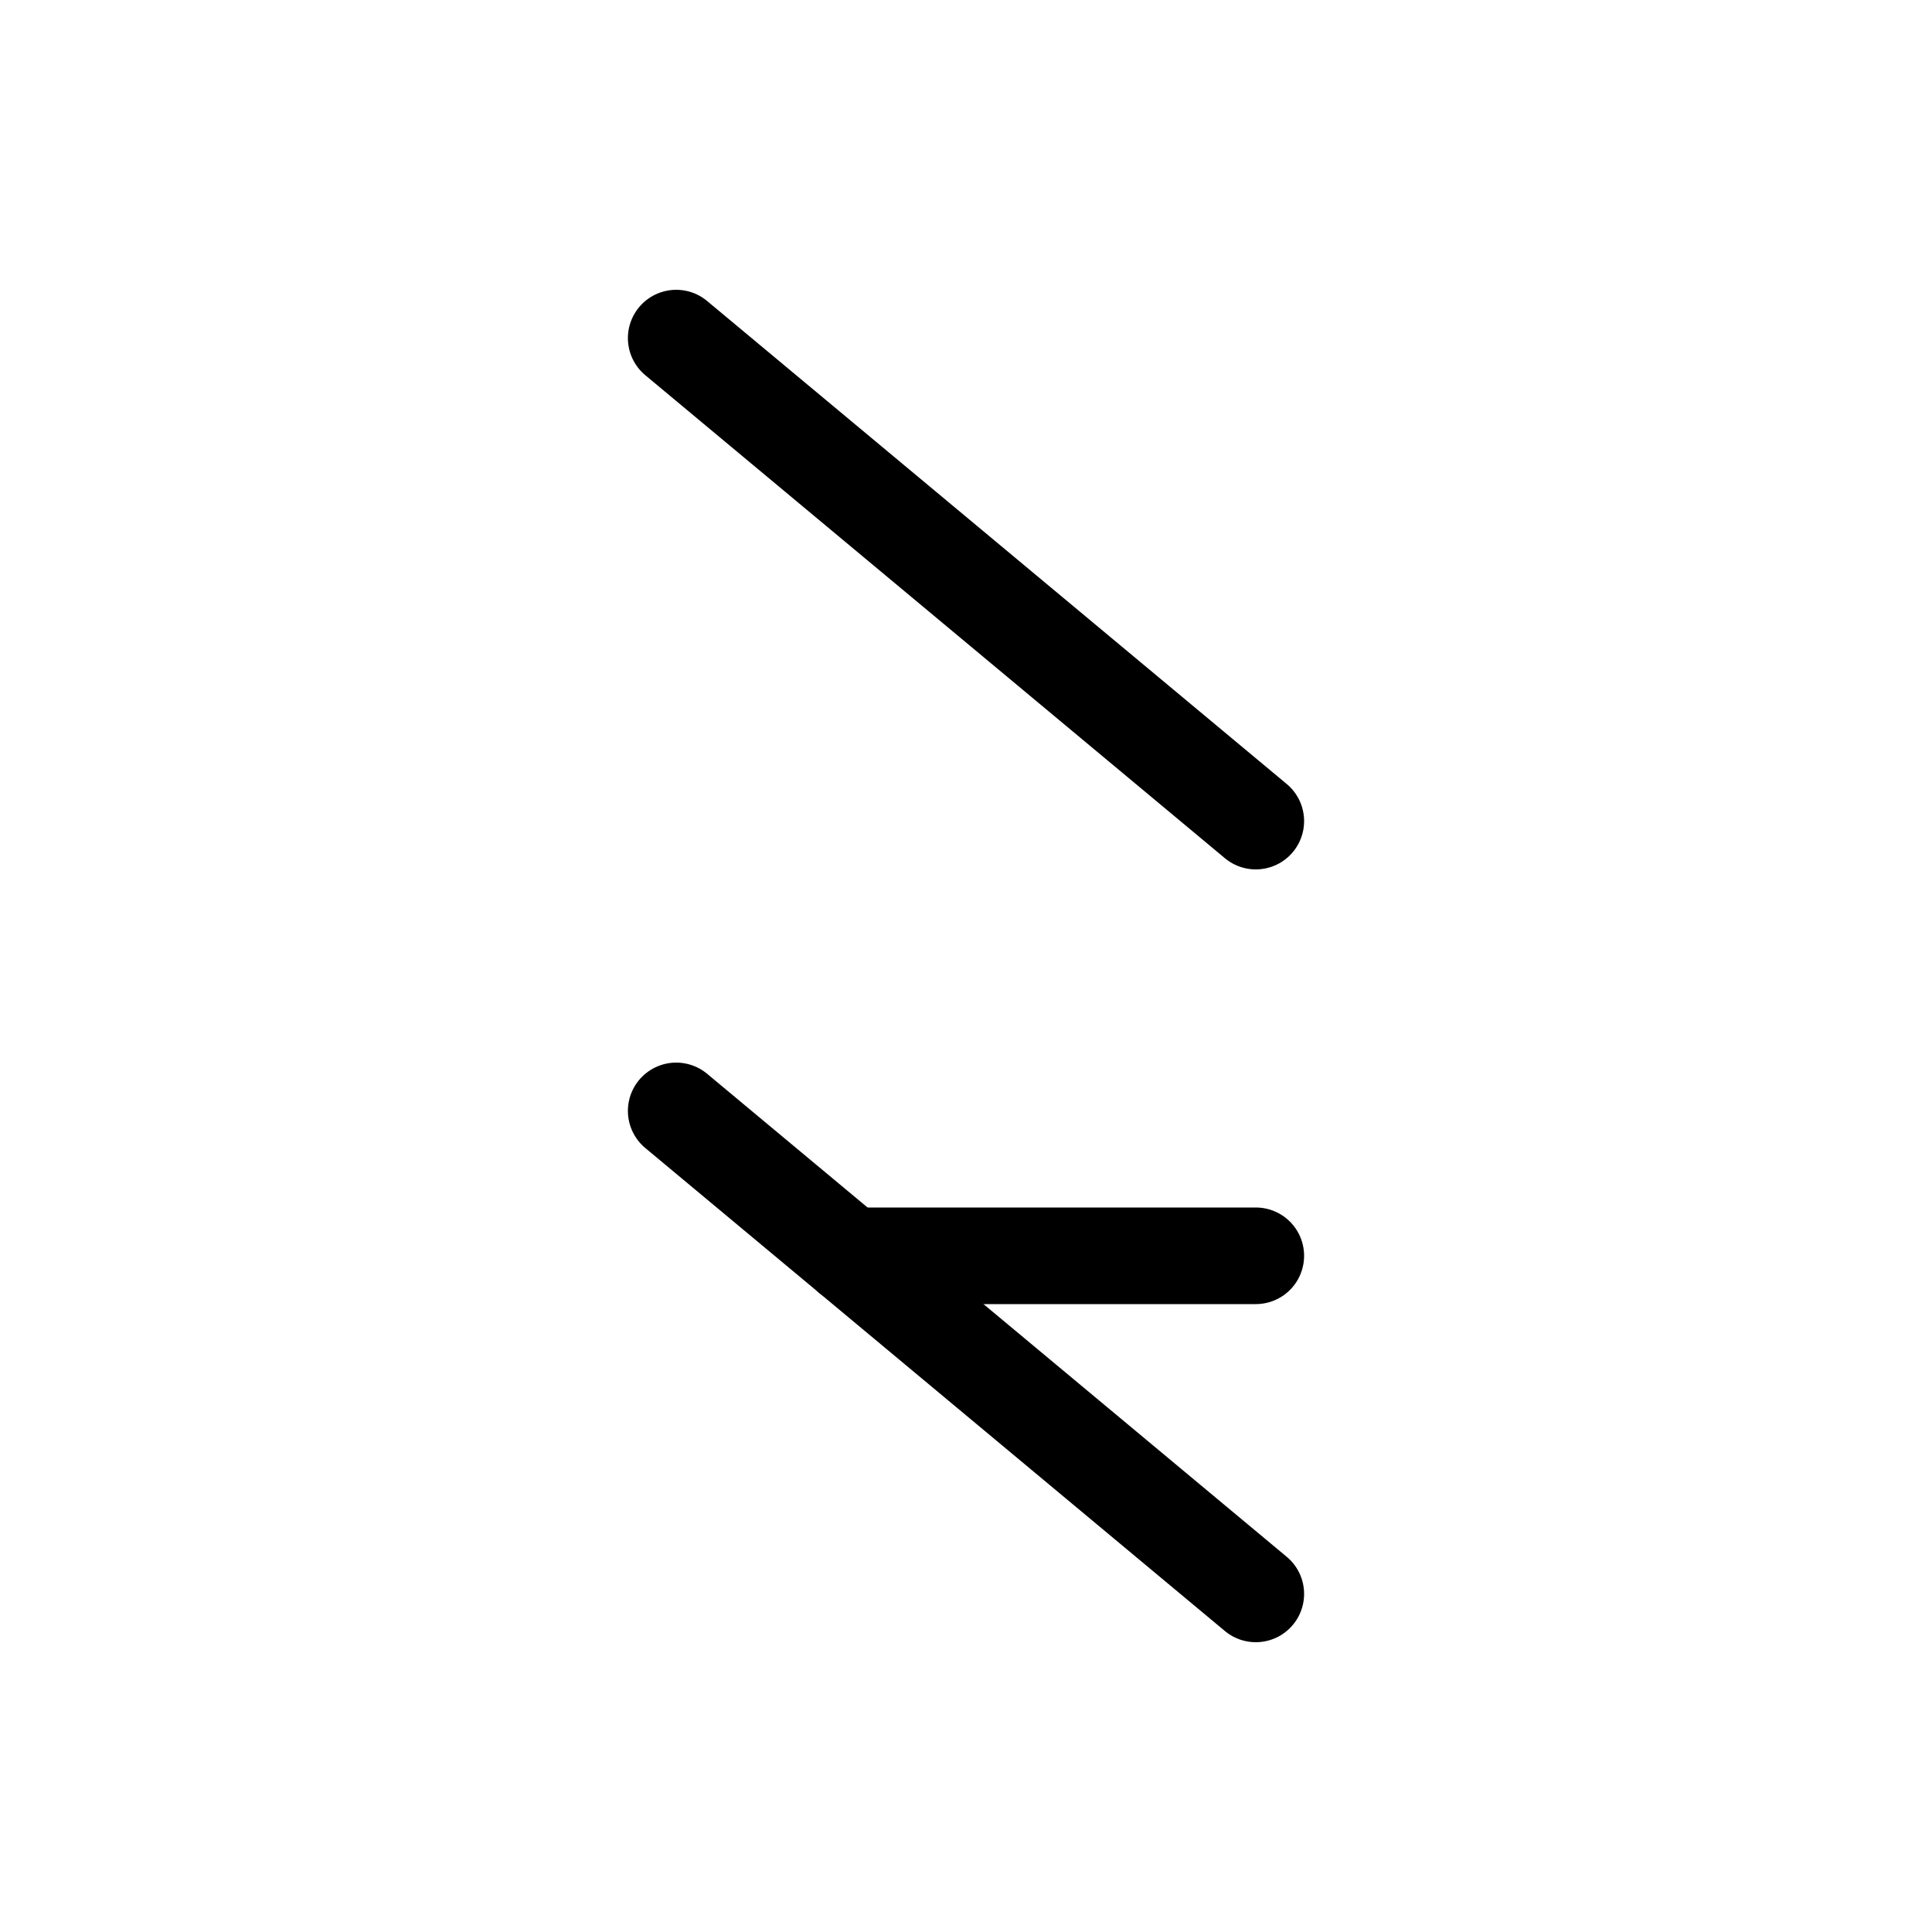
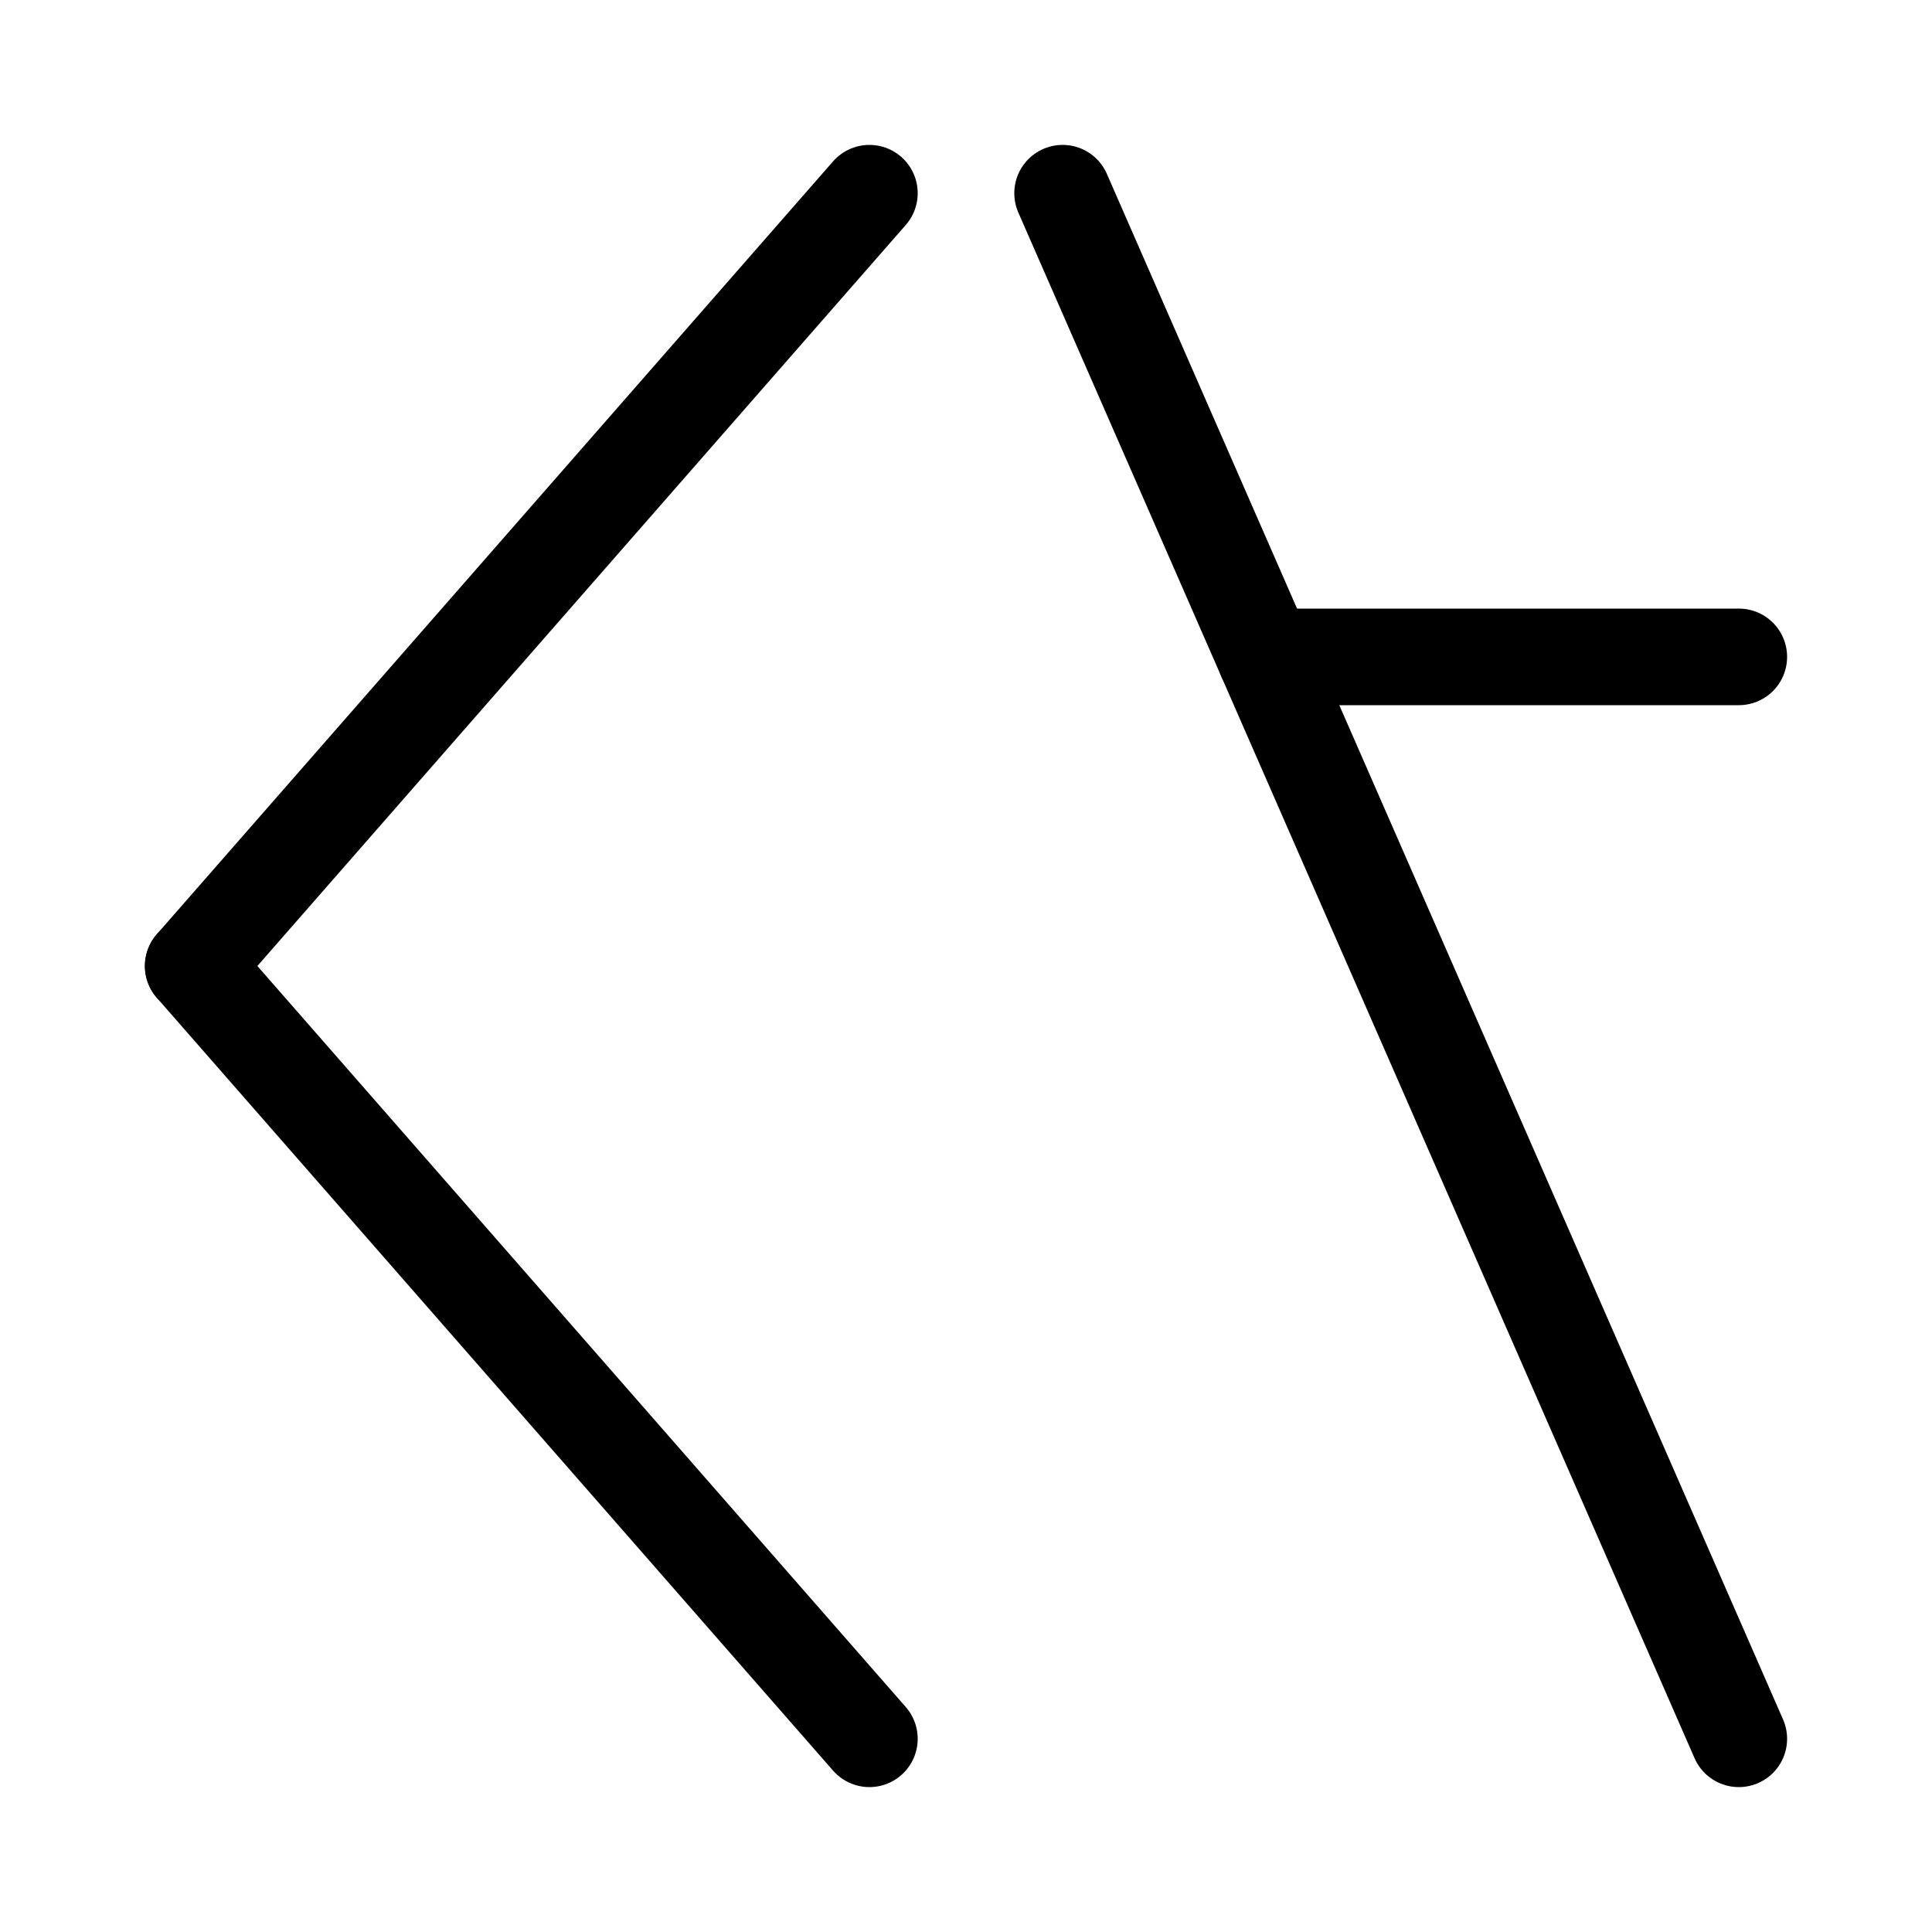
<svg xmlns="http://www.w3.org/2000/svg" width="40" height="40">
  <rect width="100%" height="100%" fill="white" />
  <g stroke="black" stroke-width="2" stroke-linecap="round">
-     <g transform="" transform-origin="20 12">
-       <line x1="14" y1="7" x2="26" y2="17" />
+     <g transform="" transform-origin="11 20">
+       <line x1="18" y1="4" x2="4" y2="20" />
+       <line x1="4" y1="20" x2="18" y2="36" />
    </g>
-     <g transform="" transform-origin="20 28">
-       <line x1="14" y1="23" x2="26" y2="33" />
-       <line x1="17.6" y1="26" x2="26" y2="26" />
+     <g transform="" transform-origin="29 20">
+       <line x1="22" y1="4" x2="36" y2="36" />
+       <line x1="26.2" y1="13.6" x2="36" y2="13.6" />
    </g>
  </g>
</svg>
